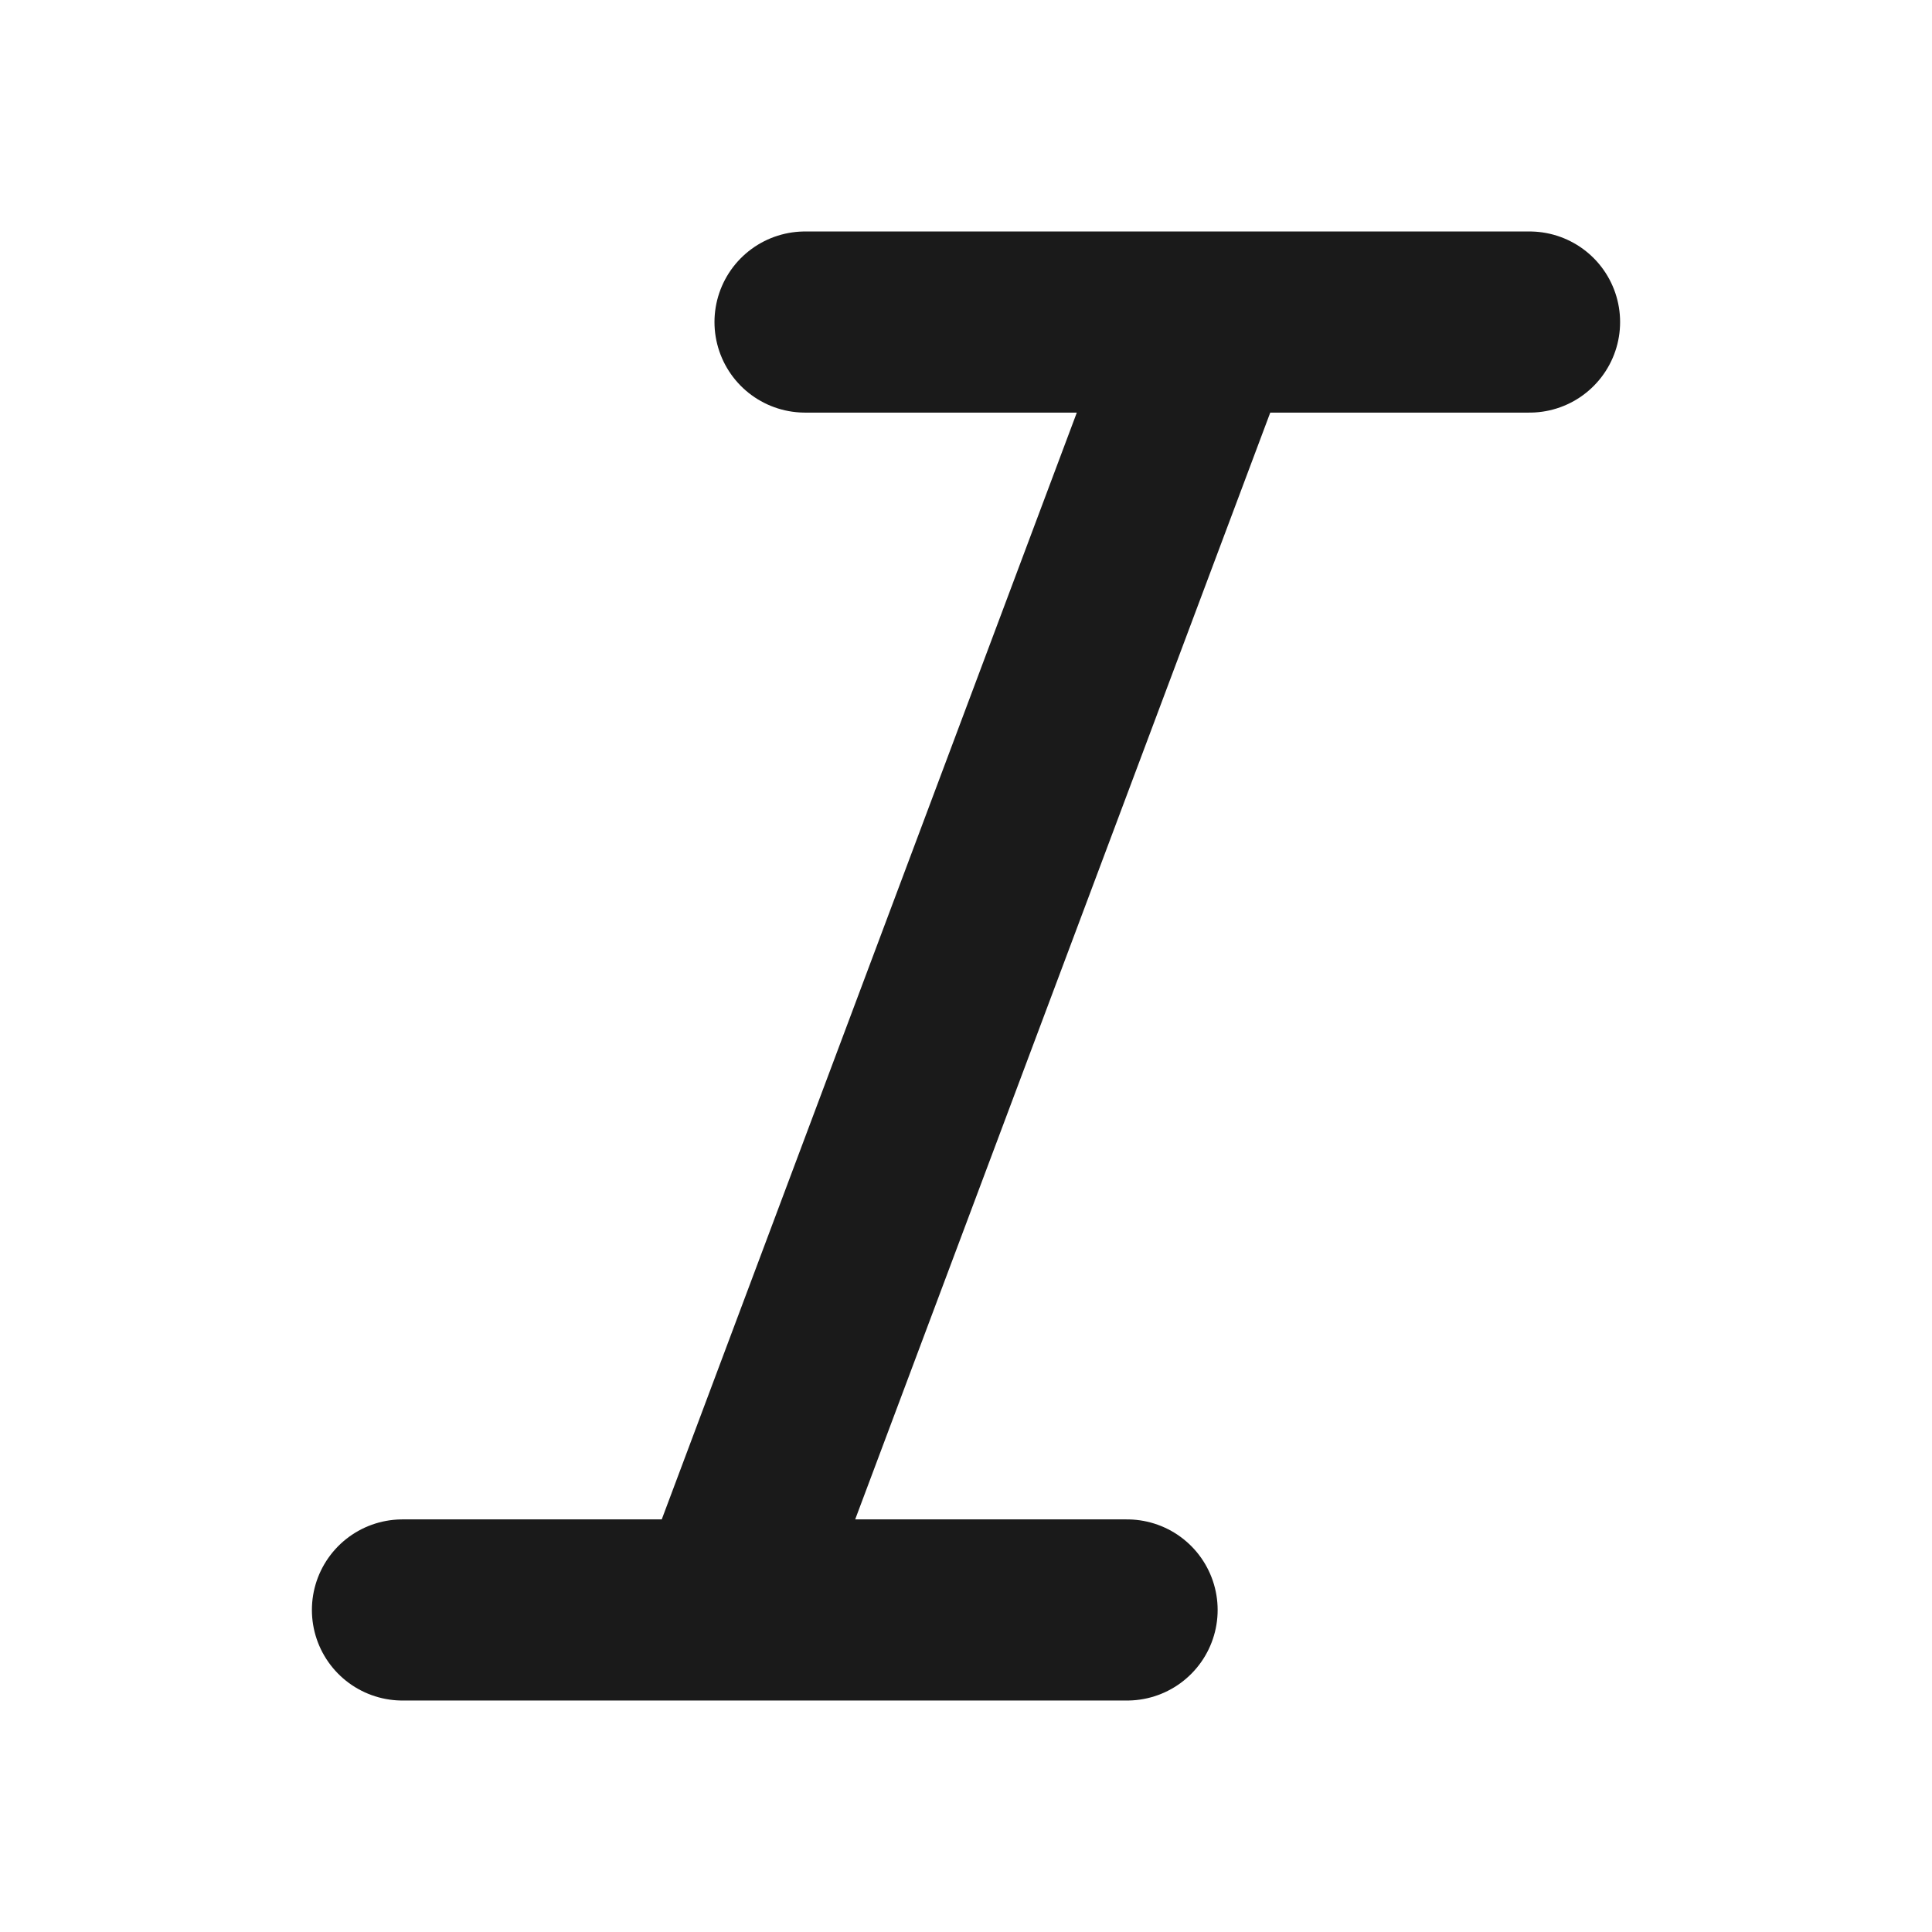
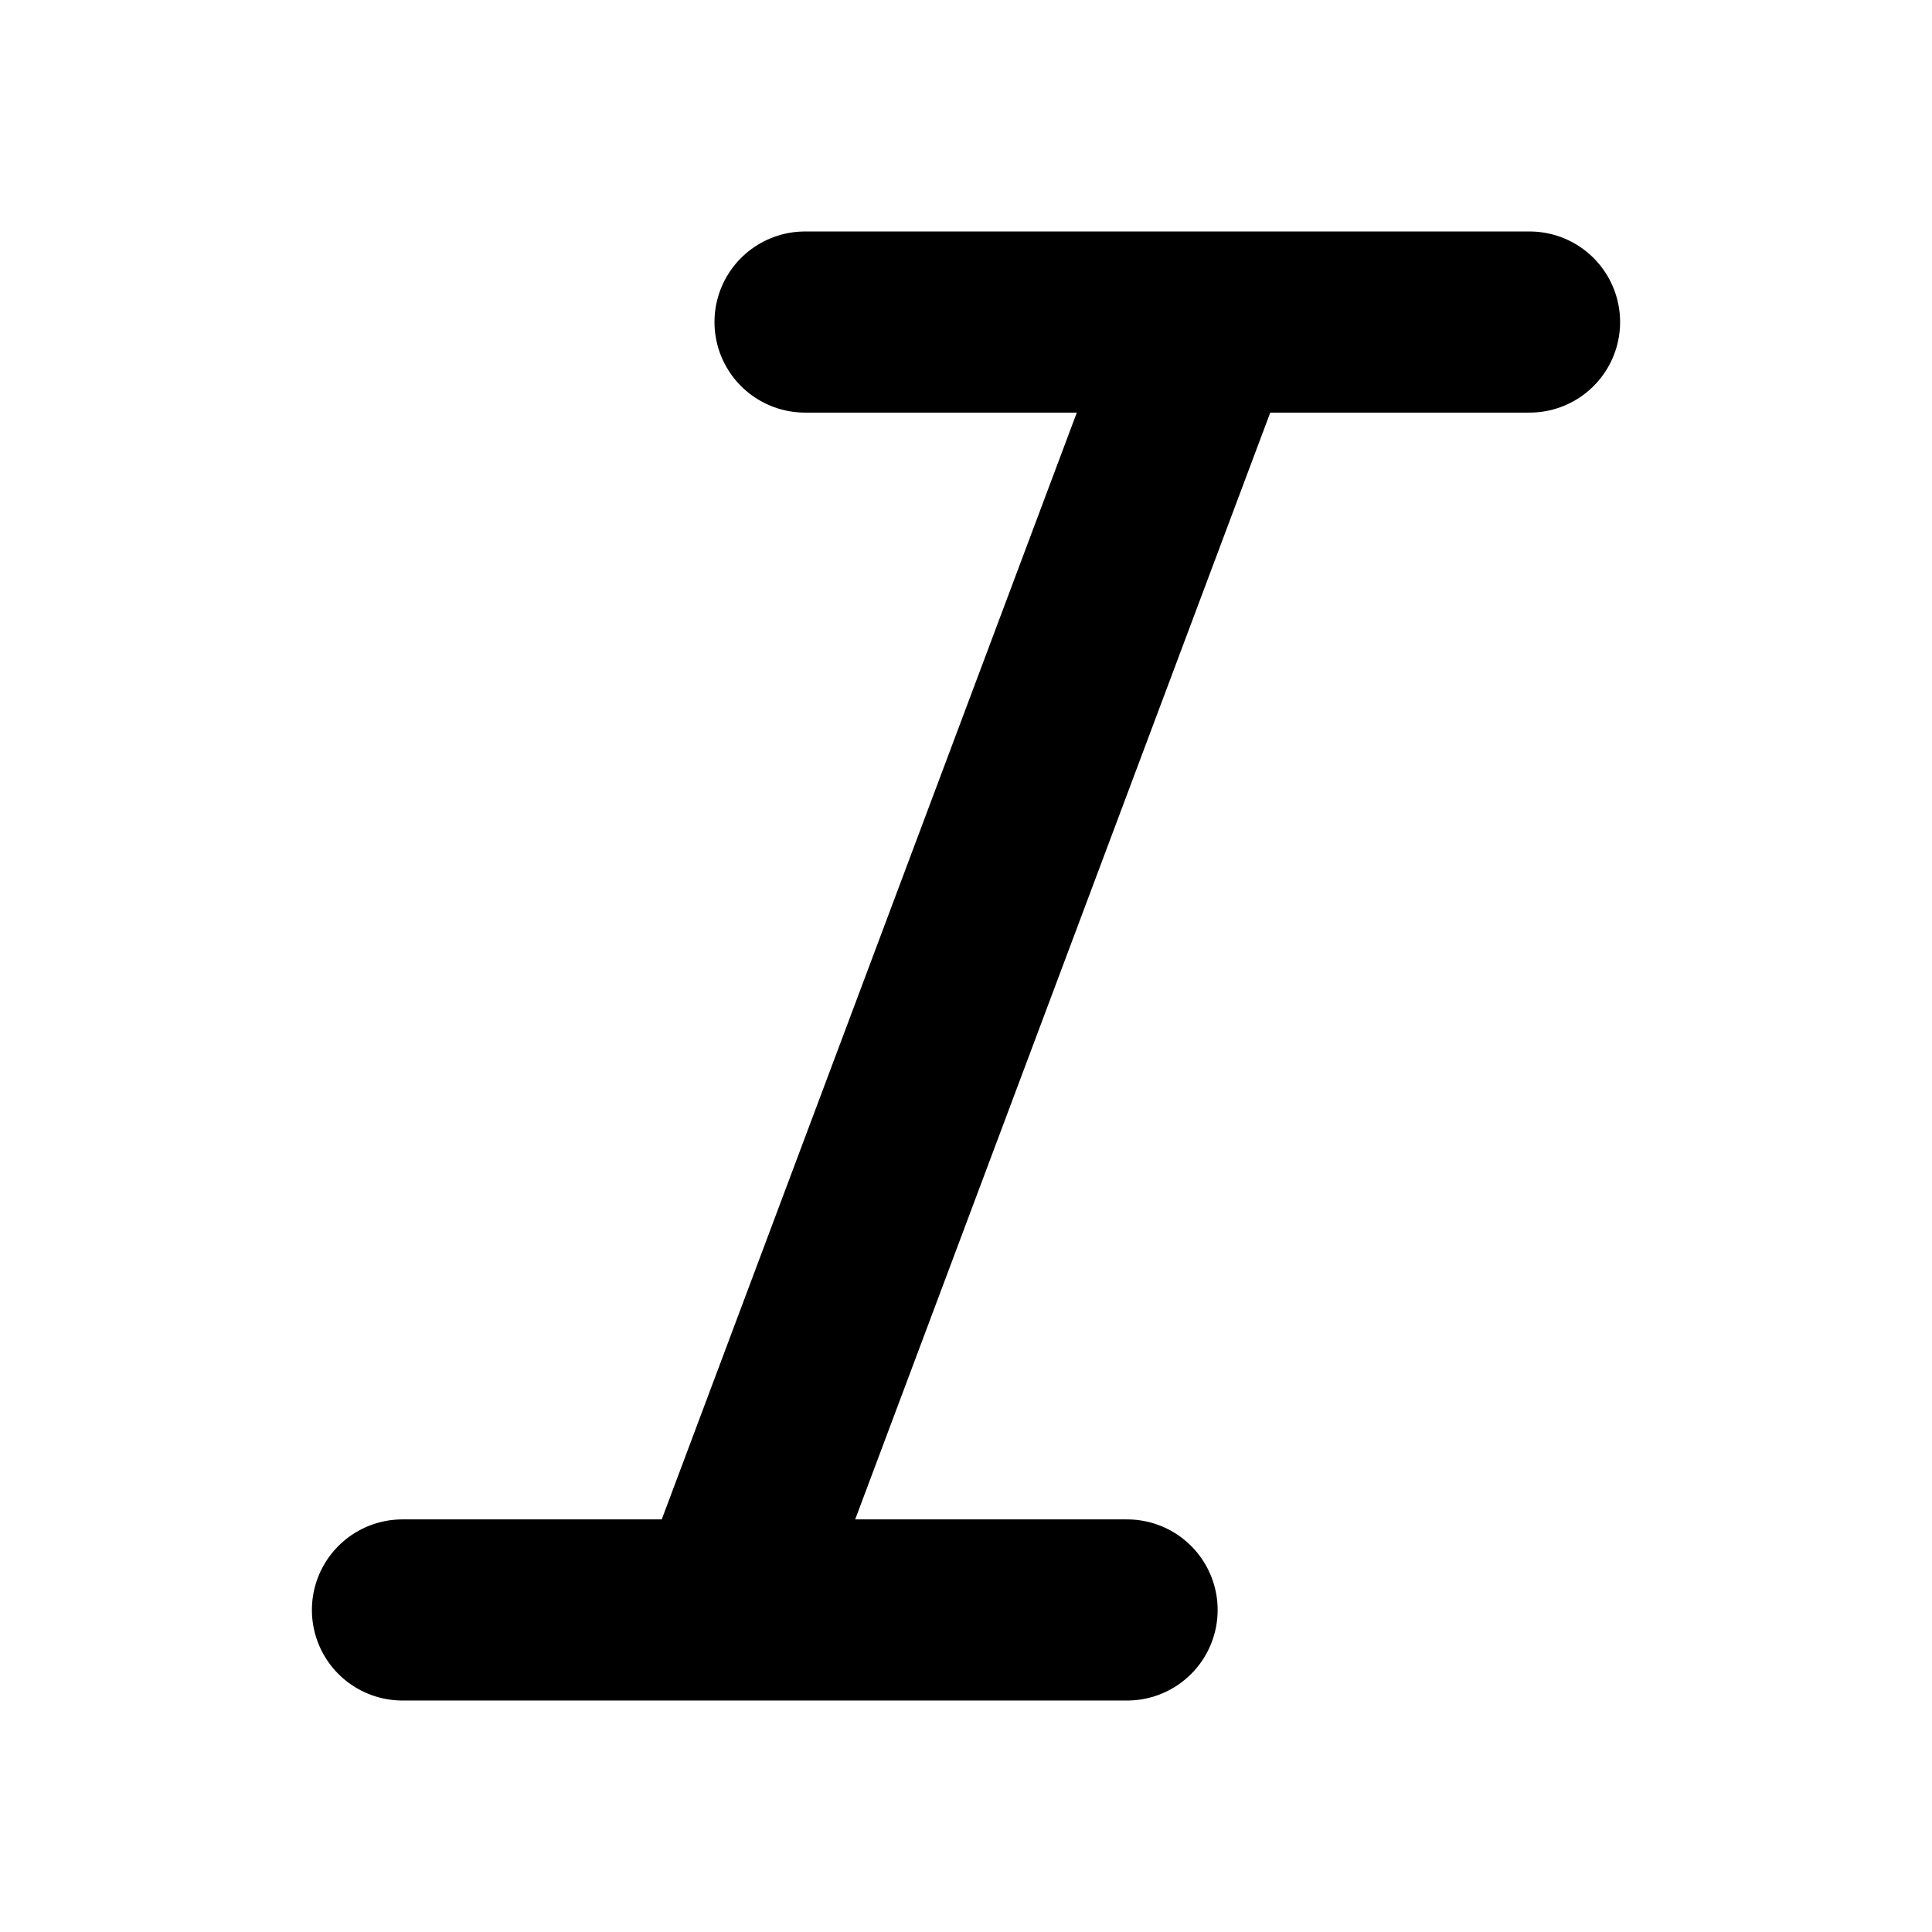
<svg xmlns="http://www.w3.org/2000/svg" width="16" height="16" viewBox="0 0 16 16" fill="none">
-   <path d="M12.667 2.667H6.667M9.334 13.333H3.333M10 2.667L6 13.333" stroke="#1A1A1A" stroke-width="1.5" stroke-linecap="round" stroke-linejoin="round" />
+   <path d="M12.667 2.667H6.667M9.334 13.333H3.333M10 2.667L6 13.333" stroke="currentColor" stroke-width="1.5" stroke-linecap="round" stroke-linejoin="round" />
</svg>
